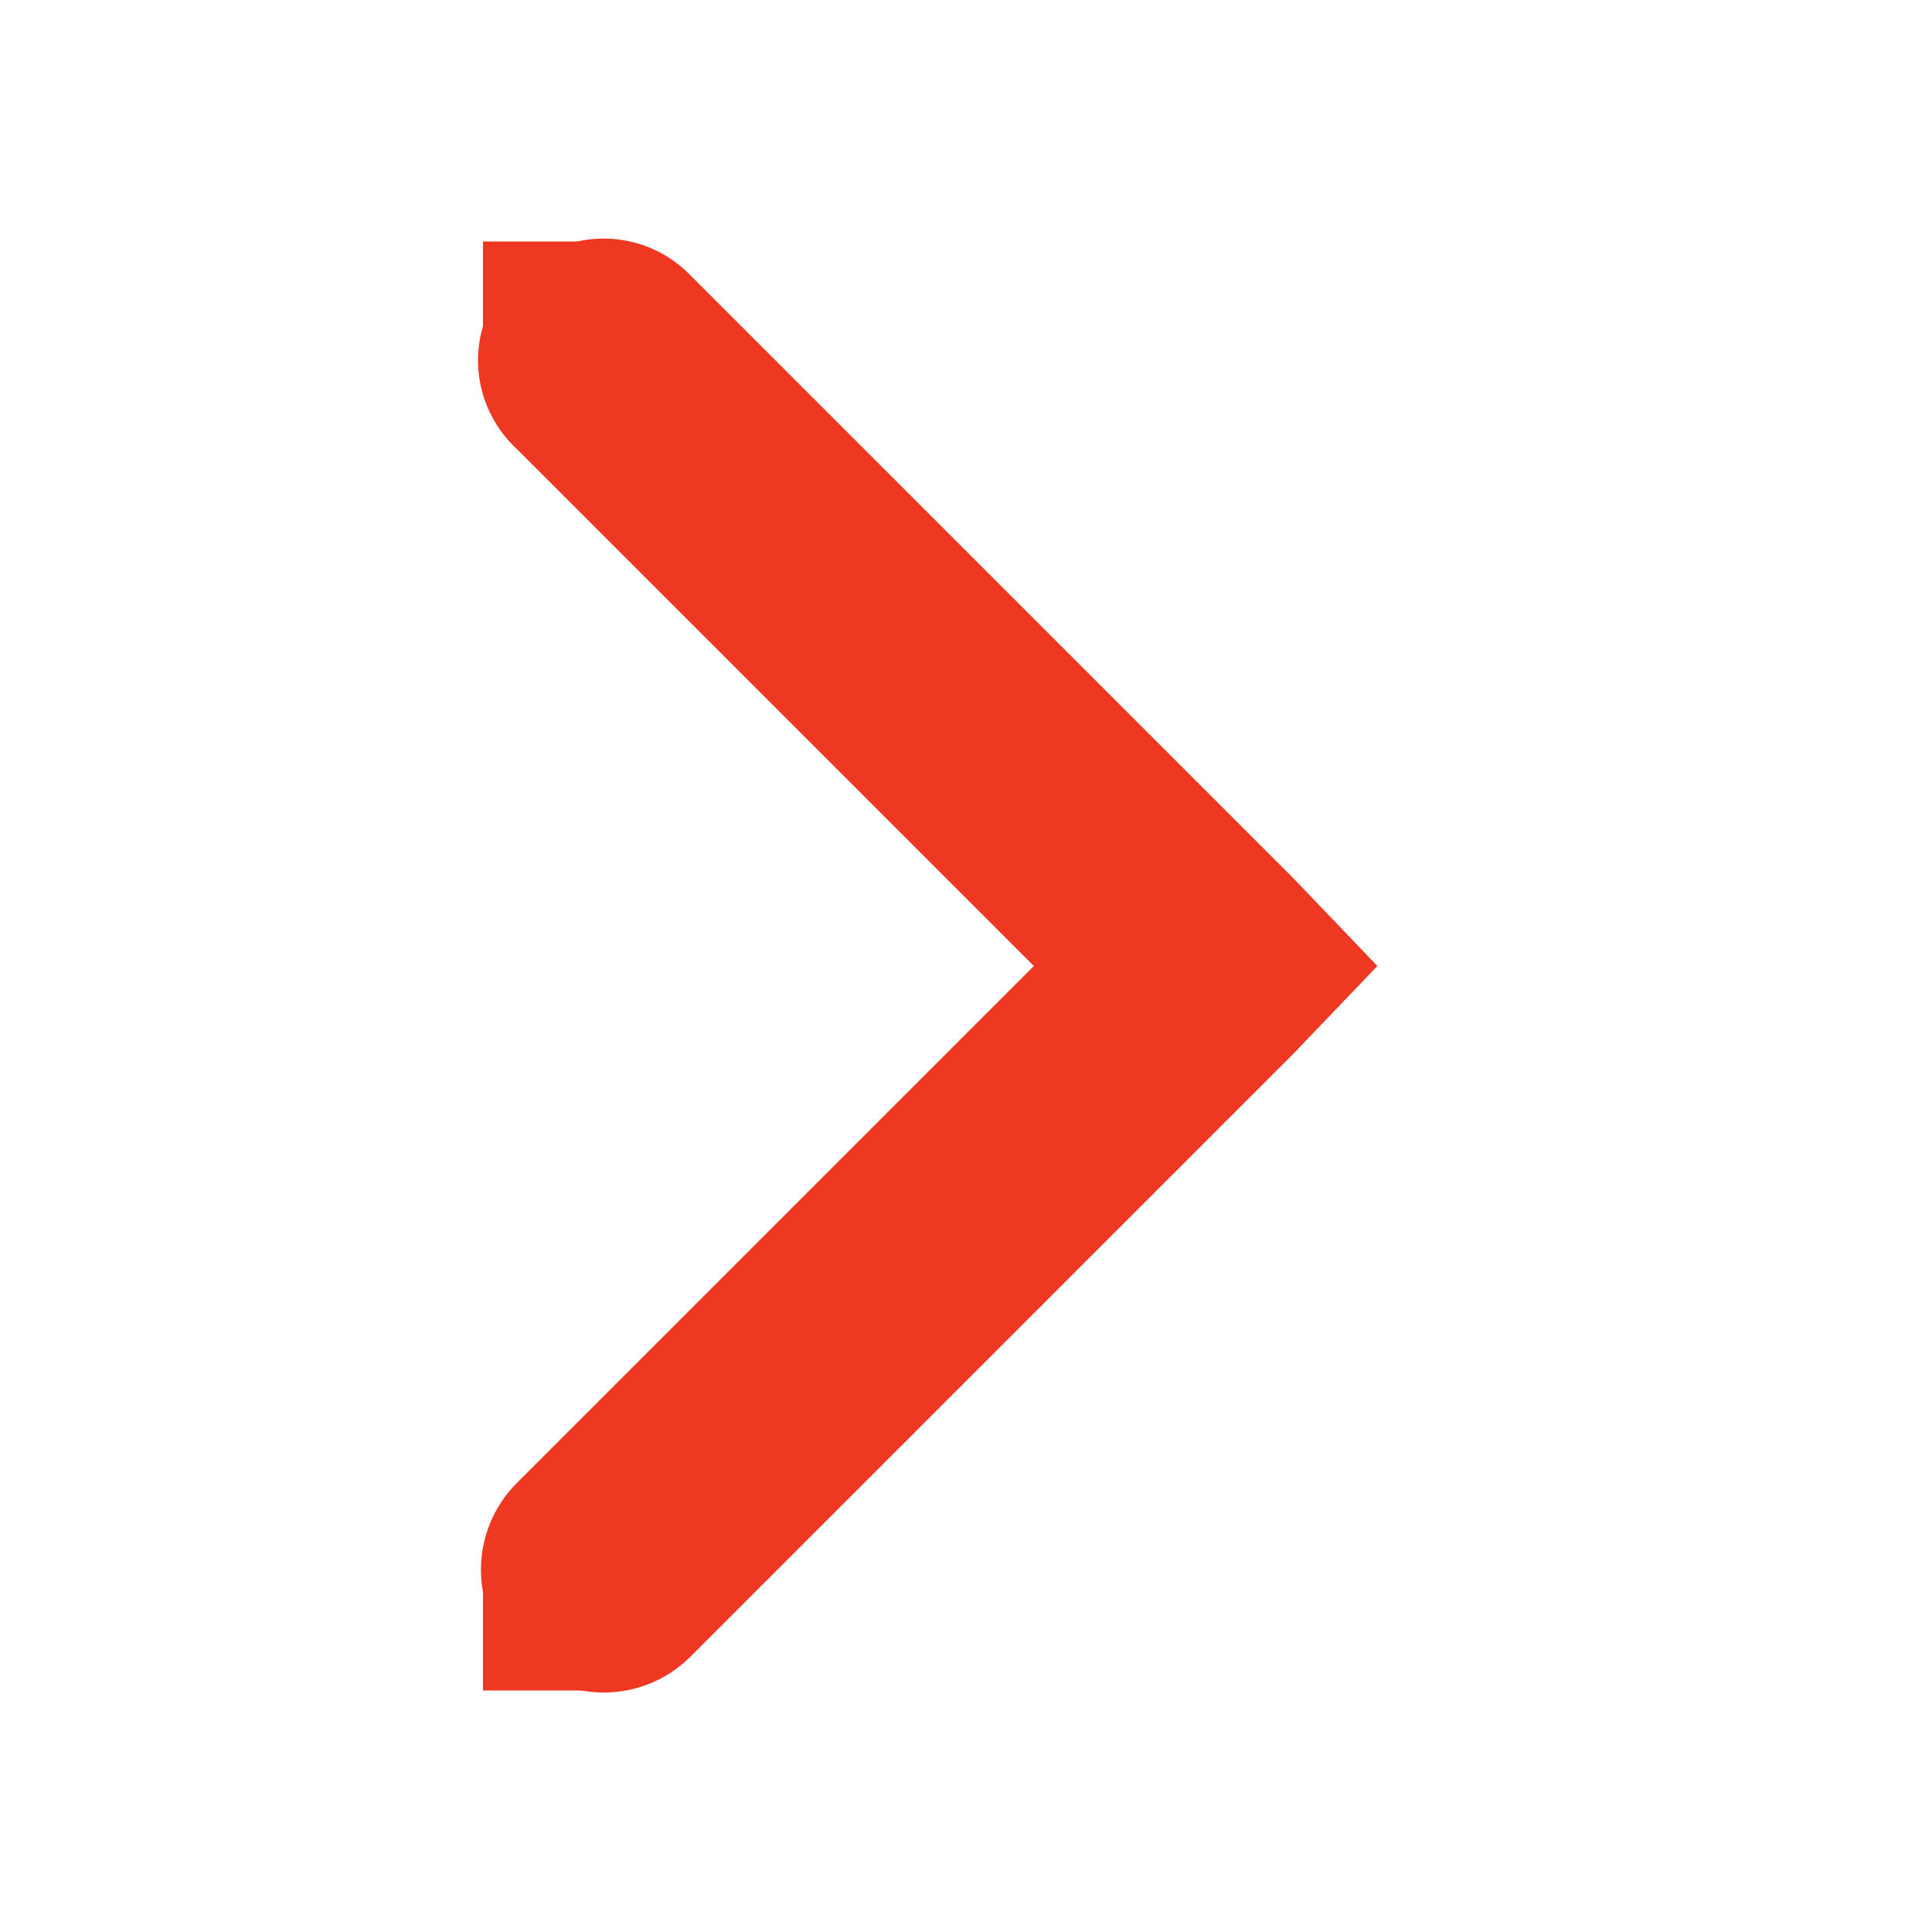
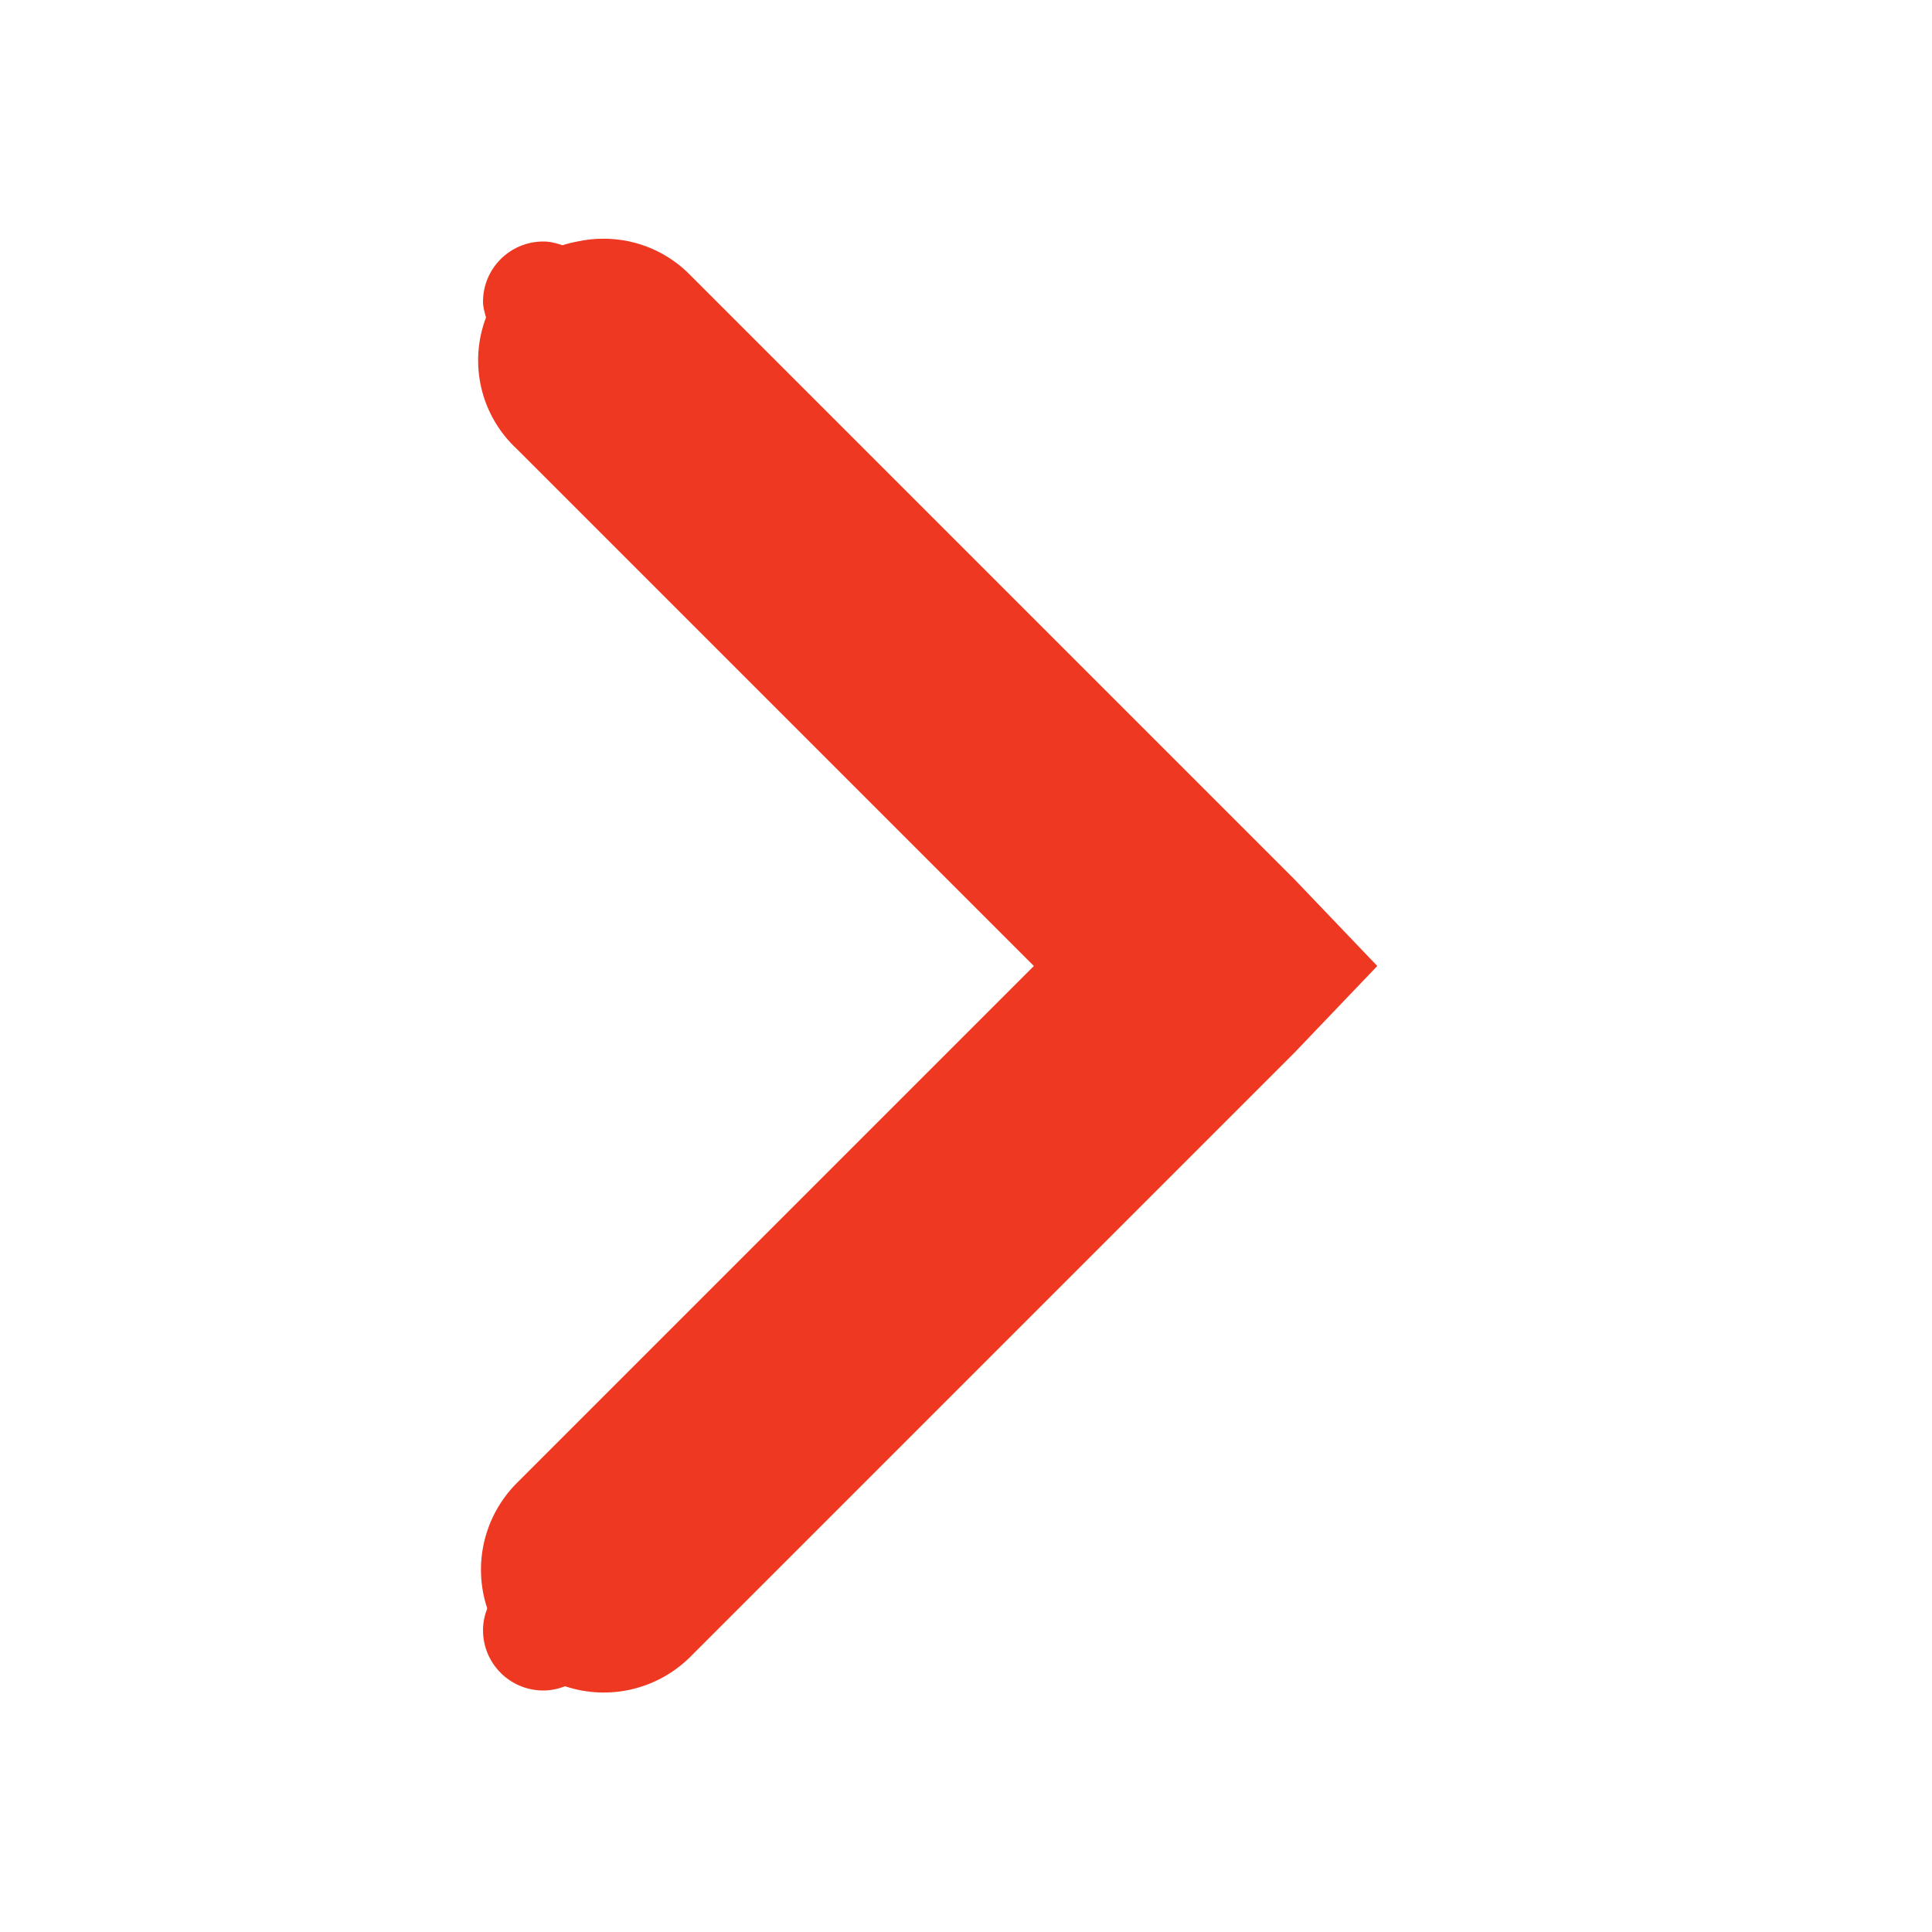
- <svg xmlns="http://www.w3.org/2000/svg" height="16" id="svg7384" version="1.1" width="16">
-   <defs id="defs7386" />
+ <svg xmlns="http://www.w3.org/2000/svg" xmlns:ns1="http://www.openswatchbook.org/uri/2009/osb" xmlns:xlink="http://www.w3.org/1999/xlink" height="16" id="svg7384" version="1.1" width="16">
+   <defs id="defs7386">
+     <linearGradient id="selected_bg_color" ns1:paint="solid">
+       <stop style="stop-color:#ef3821;stop-opacity:1;" offset="0" id="stop4149" />
+     </linearGradient>
+     <linearGradient xlink:href="#selected_bg_color" id="linearGradient4151" x1="328.683" y1="748.976" x2="328.683" y2="761.017" gradientUnits="userSpaceOnUse" gradientTransform="translate(-321.0002,-747)" />
+   </defs>
  <g id="layer9" style="display:inline" transform="translate(-321.0002,-747)" />
  <g id="layer10" transform="translate(-321.0002,-747)" />
  <g id="layer11" transform="translate(-321.0002,-747)" />
  <g id="layer13" transform="translate(-321.0002,-747)" />
  <g id="layer14" transform="translate(-321.0002,-747)" />
  <g id="layer15" style="display:inline" transform="translate(-321.0002,-747)" />
  <g id="g71291" style="display:inline" transform="translate(-321.0002,-747)" />
  <g id="g4953" style="display:inline" transform="translate(-321.0002,-747)" />
  <g id="layer12" style="display:inline" transform="translate(-321.0002,-747)">
-     <path d="m 325.781,749 a 1,1 0 0 0 -0.5,1.719 L 329.562,755 l -4.281,4.281 a 1.016,1.016 0 1 0 1.438,1.438 l 5,-5 0.688,-0.719 -0.688,-0.719 -5,-5 A 1,1 0 0 0 325.781,749 z" id="path8460" style="font-size:medium;font-style:normal;font-variant:normal;font-weight:normal;font-stretch:normal;text-indent:0;text-align:start;text-decoration:none;line-height:normal;letter-spacing:normal;word-spacing:normal;text-transform:none;direction:ltr;block-progression:tb;writing-mode:lr-tb;text-anchor:start;baseline-shift:baseline;color:#000000;fill:#EF3821;fill-opacity:1;stroke:none;stroke-width:2;marker:none;visibility:visible;display:inline;overflow:visible;enable-background:accumulate;font-family:Sans;-inkscape-font-specification:Sans" />
-     <rect height="1" id="rect8464" rx="0" ry="1" style="fill:#EF3821;fill-opacity:1;stroke:none" transform="scale(-1,1)" width="1" x="-326" y="749" />
-     <rect height="1" id="rect8468" rx="0" ry="1" style="fill:#EF3821;fill-opacity:1;stroke:none" transform="scale(-1,1)" width="1" x="-326" y="760" />
+     <path style="font-size:medium;font-style:normal;font-variant:normal;font-weight:normal;font-stretch:normal;text-indent:0;text-align:start;text-decoration:none;line-height:normal;letter-spacing:normal;word-spacing:normal;text-transform:none;direction:ltr;block-progression:tb;writing-mode:lr-tb;text-anchor:start;baseline-shift:baseline;color:#000000;fill:url(#linearGradient4151);fill-opacity:1;stroke:none;stroke-width:2;marker:none;visibility:visible;display:inline;overflow:visible;enable-background:accumulate;font-family:Sans;-inkscape-font-specification:Sans" d="M 5.002 1.977 A 1 1 0 0 0 4.781 2 A 1 1 0 0 0 4.658 2.031 C 4.608 2.014 4.556 2 4.5 2 C 4.223 2 4 2.223 4 2.5 C 4 2.546 4.014 2.587 4.025 2.629 A 1 1 0 0 0 4.281 3.719 L 8.562 8 L 4.281 12.281 A 1.016 1.016 0 0 0 4.035 13.32 C 4.014 13.376 4 13.436 4 13.5 C 4 13.777 4.223 14 4.5 14 C 4.564 14 4.624 13.986 4.68 13.965 A 1.016 1.016 0 0 0 5.719 13.719 L 10.719 8.719 L 11.406 8 L 10.719 7.281 L 5.719 2.281 A 1 1 0 0 0 5.002 1.977 z " transform="translate(321.0002,747)" id="path8460" />
  </g>
</svg>
